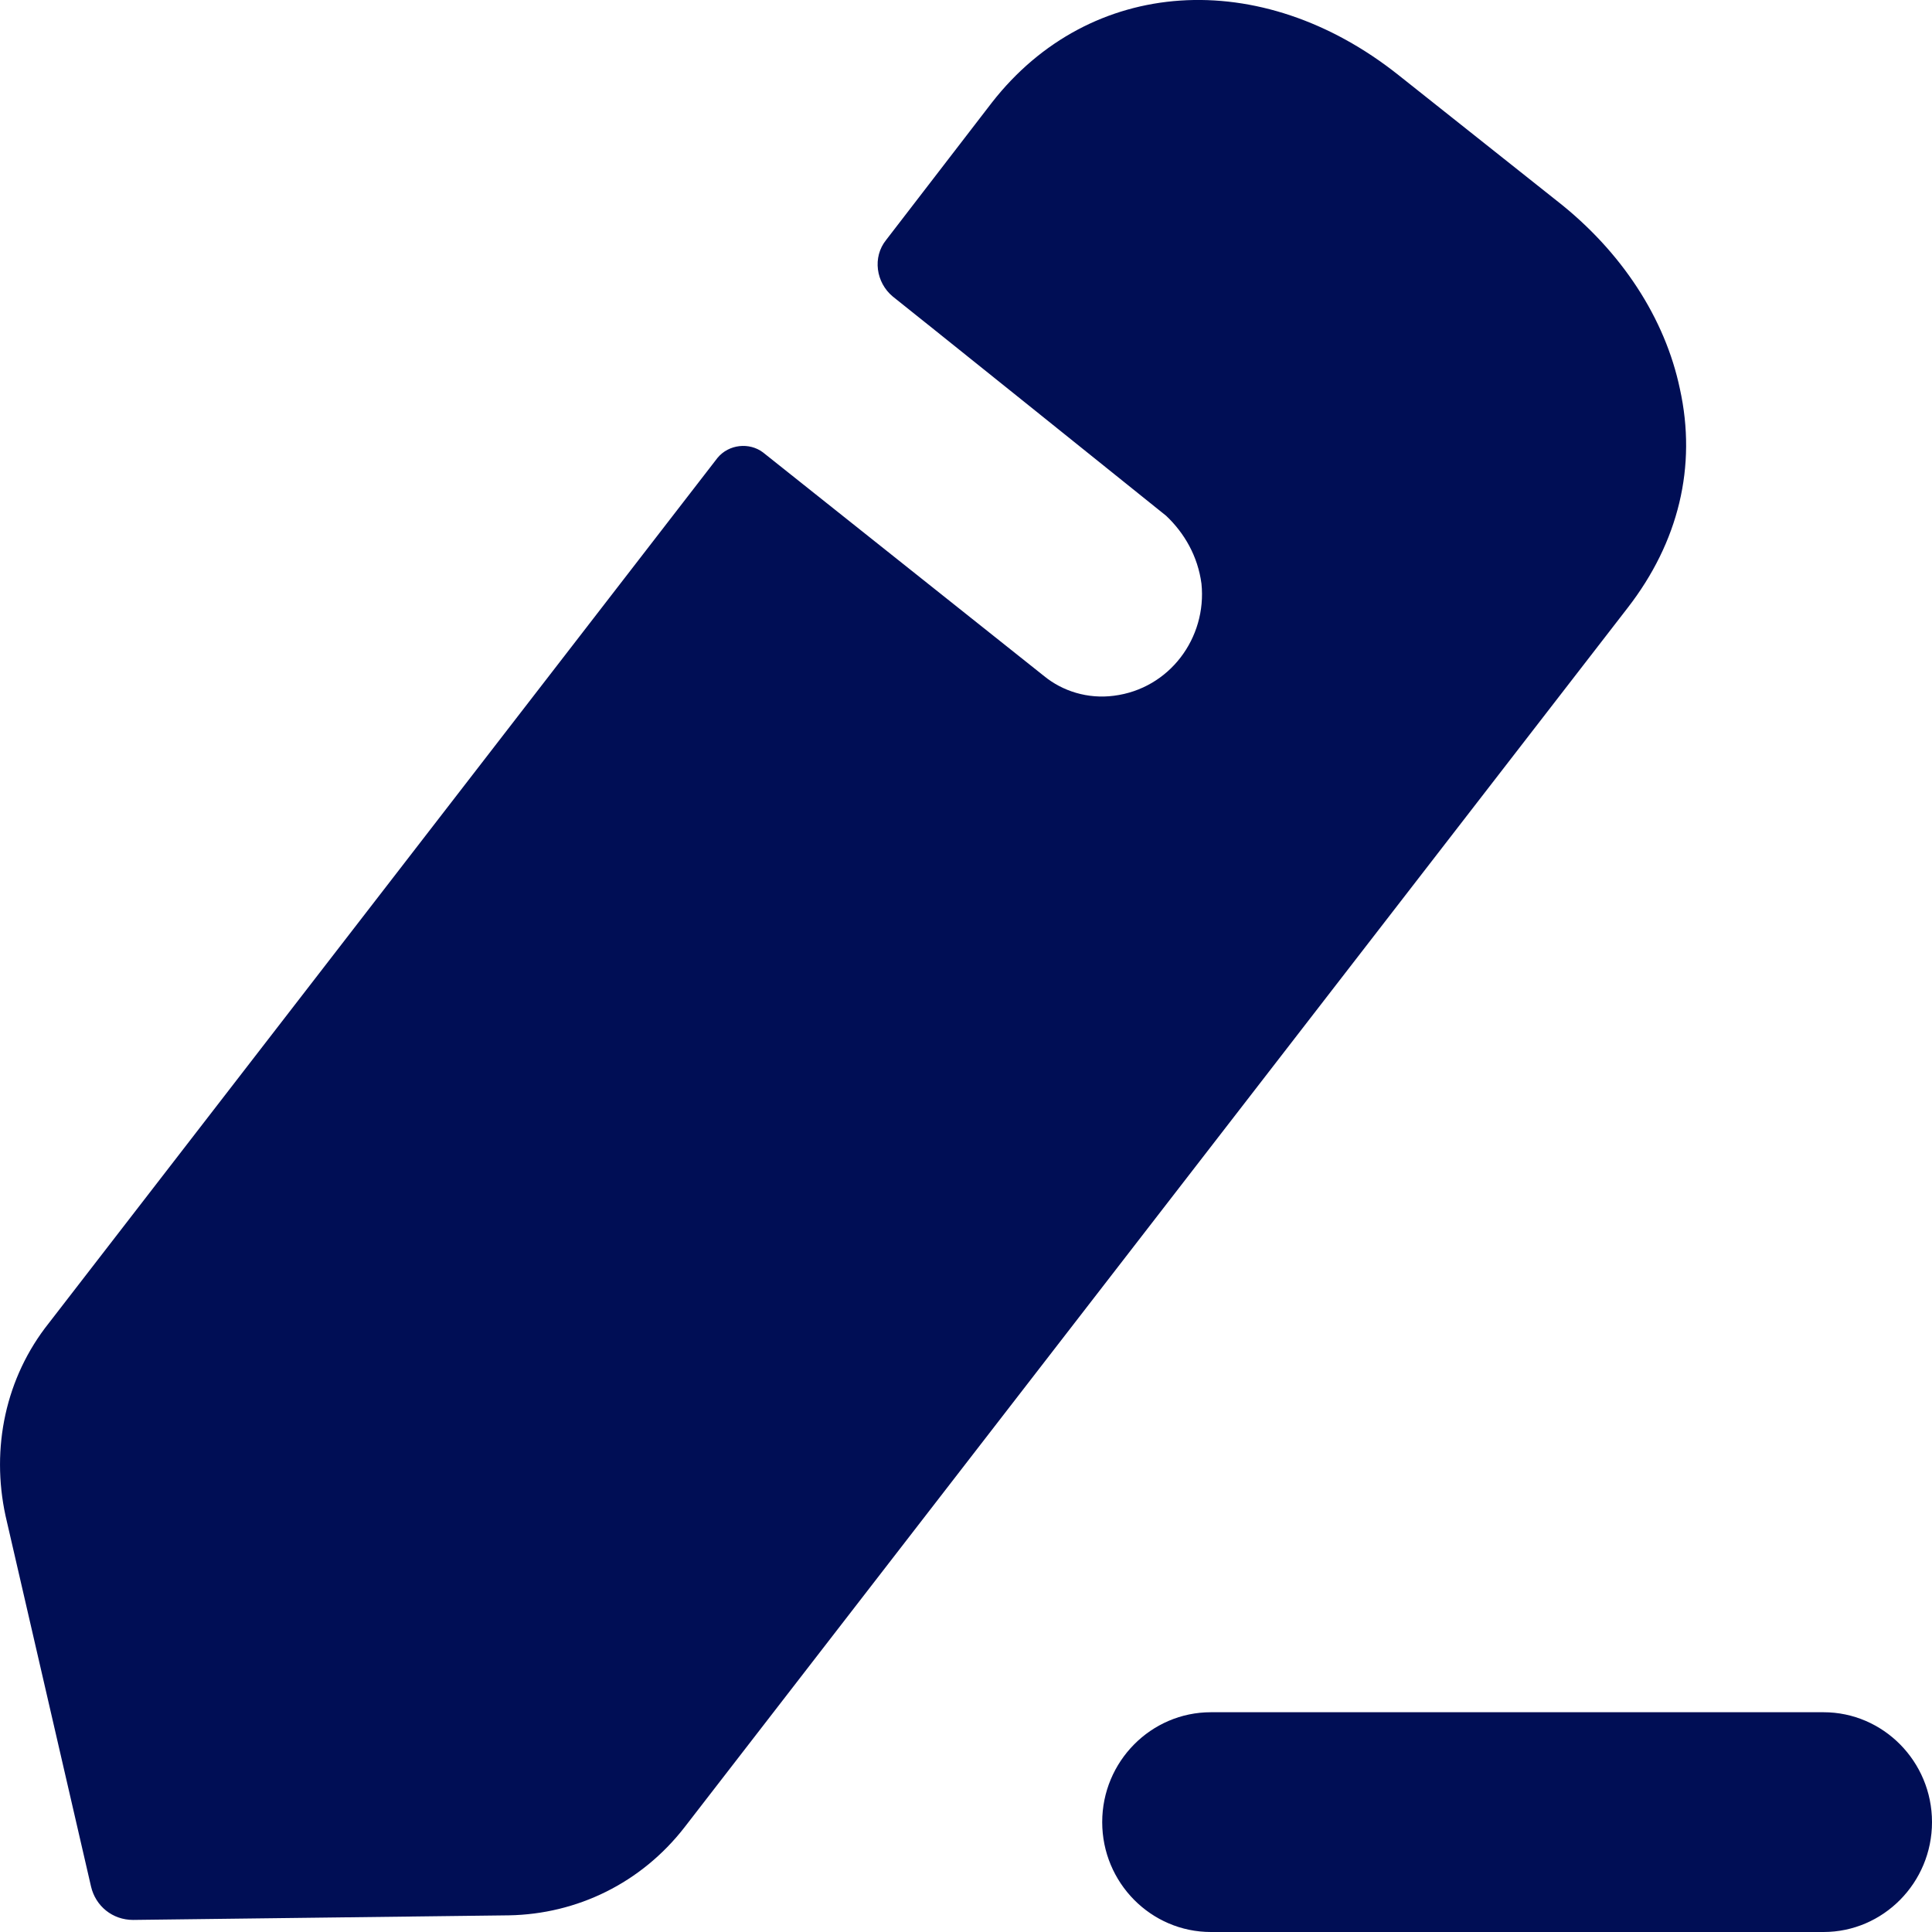
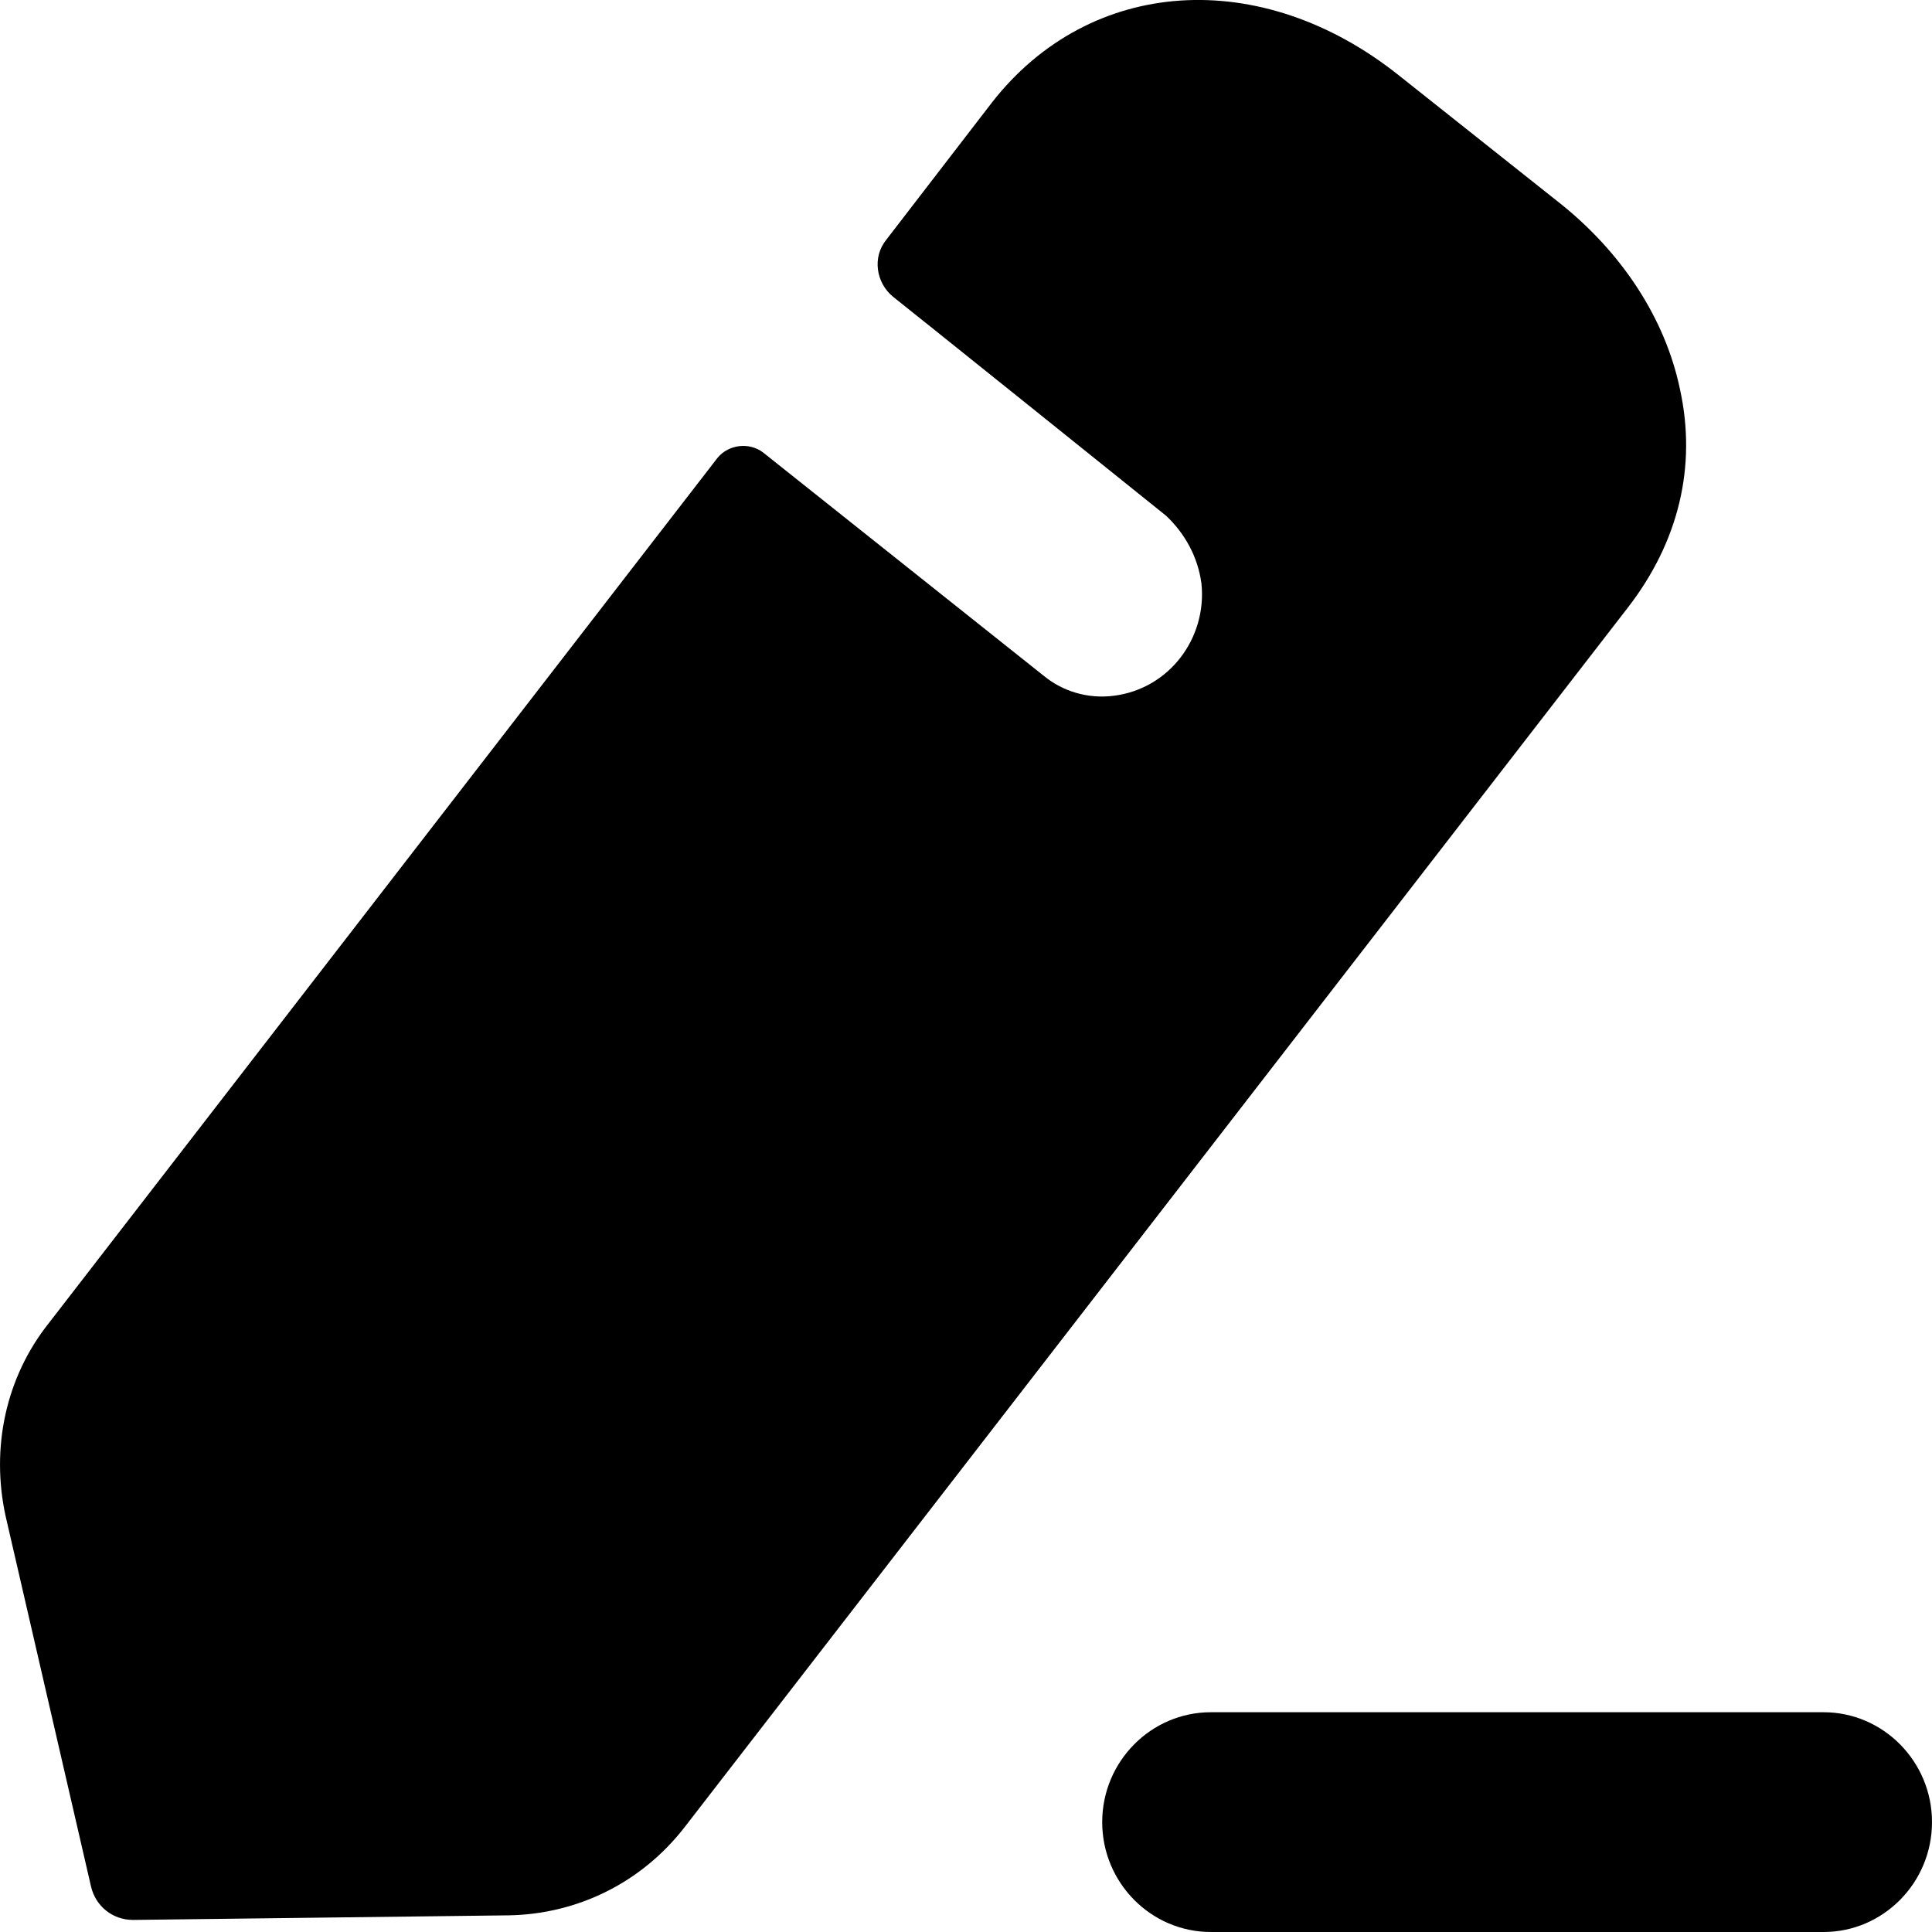
<svg xmlns="http://www.w3.org/2000/svg" width="8" height="8" viewBox="0 0 8 8" fill="none">
-   <path d="M7.551 7.09C7.798 7.09 8 7.294 8 7.545C8 7.796 7.798 8 7.551 8H5.014C4.766 8 4.564 7.796 4.564 7.545C4.564 7.294 4.766 7.09 5.014 7.09H7.551ZM4.107 0.425C4.513 -0.096 5.22 -0.143 5.791 0.311L6.446 0.831C6.715 1.041 6.895 1.319 6.956 1.61C7.027 1.931 6.951 2.245 6.739 2.518L2.834 7.567C2.655 7.797 2.39 7.926 2.107 7.931L0.551 7.95C0.466 7.95 0.396 7.893 0.377 7.812L0.023 6.277C-0.038 5.996 0.023 5.704 0.202 5.479L2.971 1.896C3.018 1.839 3.103 1.831 3.159 1.873L4.324 2.8C4.4 2.862 4.504 2.895 4.612 2.881C4.843 2.852 4.998 2.641 4.975 2.417C4.96 2.303 4.904 2.207 4.829 2.136C4.806 2.117 3.707 1.235 3.697 1.228C3.627 1.17 3.612 1.065 3.669 0.994L4.107 0.425Z" fill="#000E55" />
+   <path d="M7.551 7.09C7.798 7.09 8 7.294 8 7.545C8 7.796 7.798 8 7.551 8H5.014C4.766 8 4.564 7.796 4.564 7.545C4.564 7.294 4.766 7.09 5.014 7.09H7.551ZM4.107 0.425C4.513 -0.096 5.22 -0.143 5.791 0.311L6.446 0.831C6.715 1.041 6.895 1.319 6.956 1.61C7.027 1.931 6.951 2.245 6.739 2.518L2.834 7.567C2.655 7.797 2.39 7.926 2.107 7.931L0.551 7.95C0.466 7.95 0.396 7.893 0.377 7.812L0.023 6.277C-0.038 5.996 0.023 5.704 0.202 5.479L2.971 1.896C3.018 1.839 3.103 1.831 3.159 1.873L4.324 2.8C4.4 2.862 4.504 2.895 4.612 2.881C4.843 2.852 4.998 2.641 4.975 2.417C4.96 2.303 4.904 2.207 4.829 2.136C4.806 2.117 3.707 1.235 3.697 1.228C3.627 1.17 3.612 1.065 3.669 0.994L4.107 0.425Z" fill="currentColor" />
</svg>
